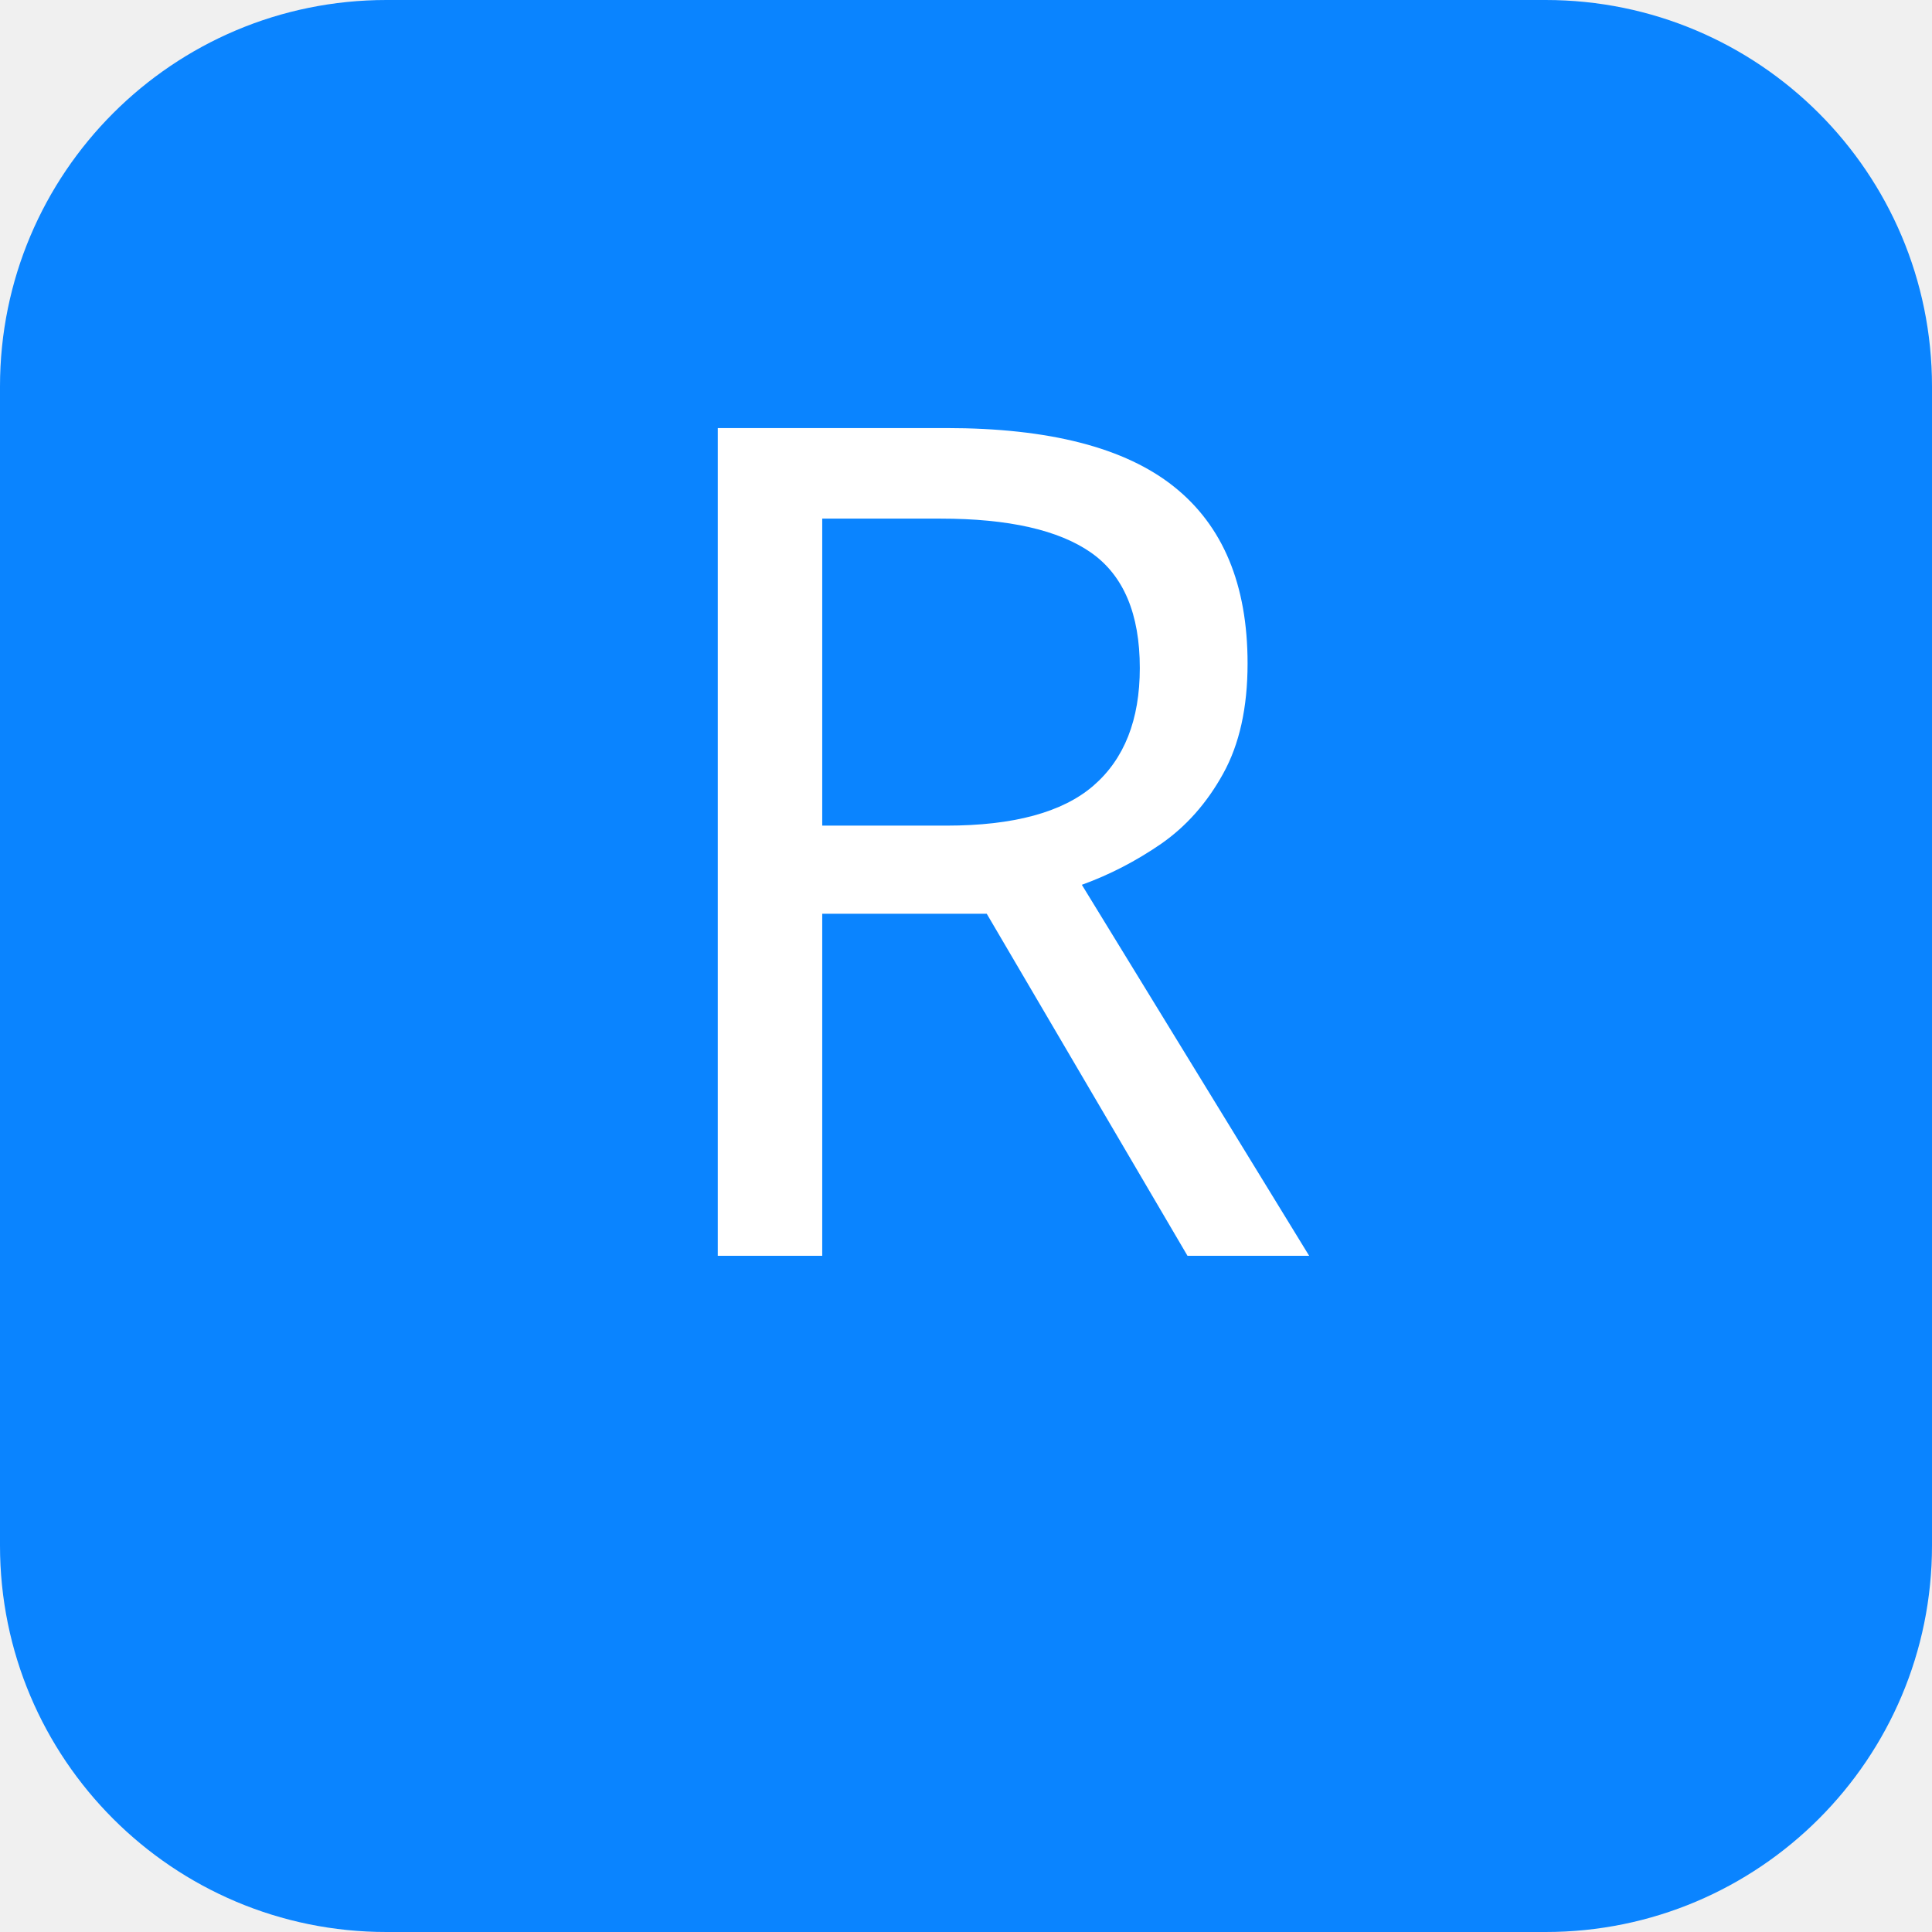
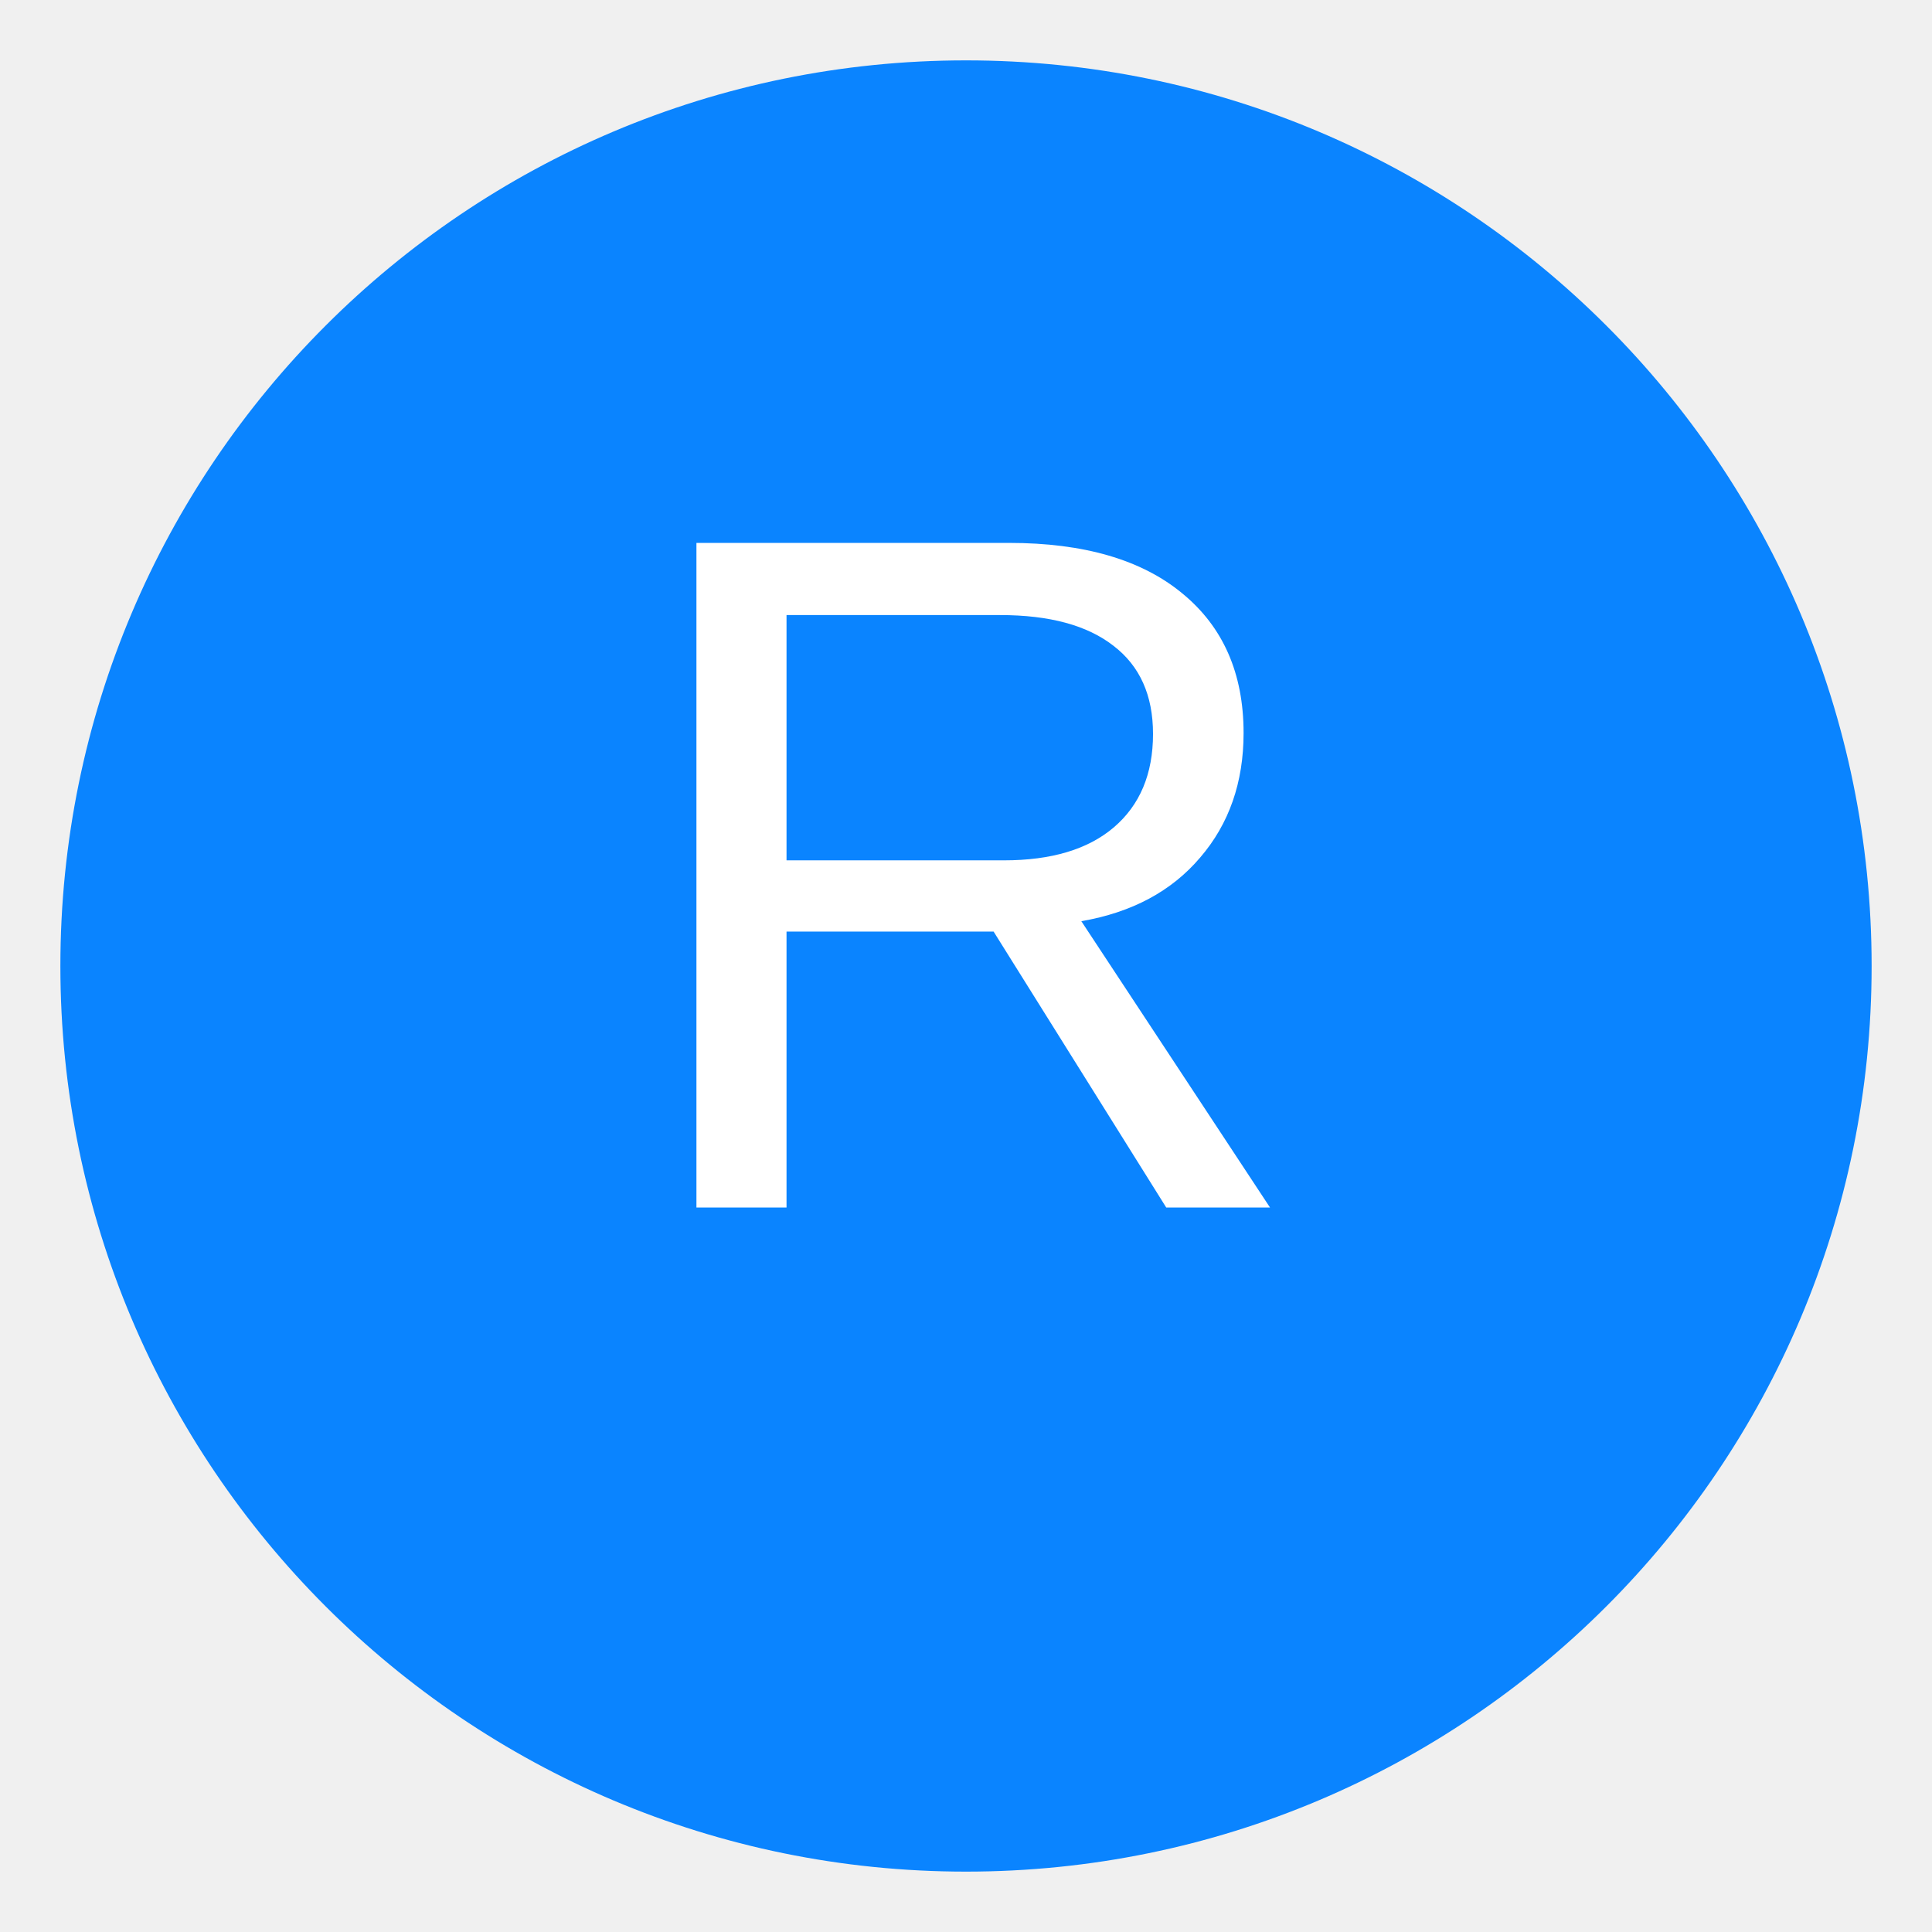
- <svg xmlns="http://www.w3.org/2000/svg" viewBox="0 0 100 100">
-   <rect width="100" height="100" rx="20" fill="#0a84ff" />
-   <text x="50" y="65" font-size="60" text-anchor="middle" fill="#fff" font-family="sans-serif">R</text>
+ <svg xmlns="http://www.w3.org/2000/svg" width="64" height="64">
+   <circle cx="32" cy="32" r="30" fill="#0a84ff" />
+   <text x="32" y="40" text-anchor="middle" font-size="32" fill="white" font-family="Arial, sans-serif">R</text>
</svg>
